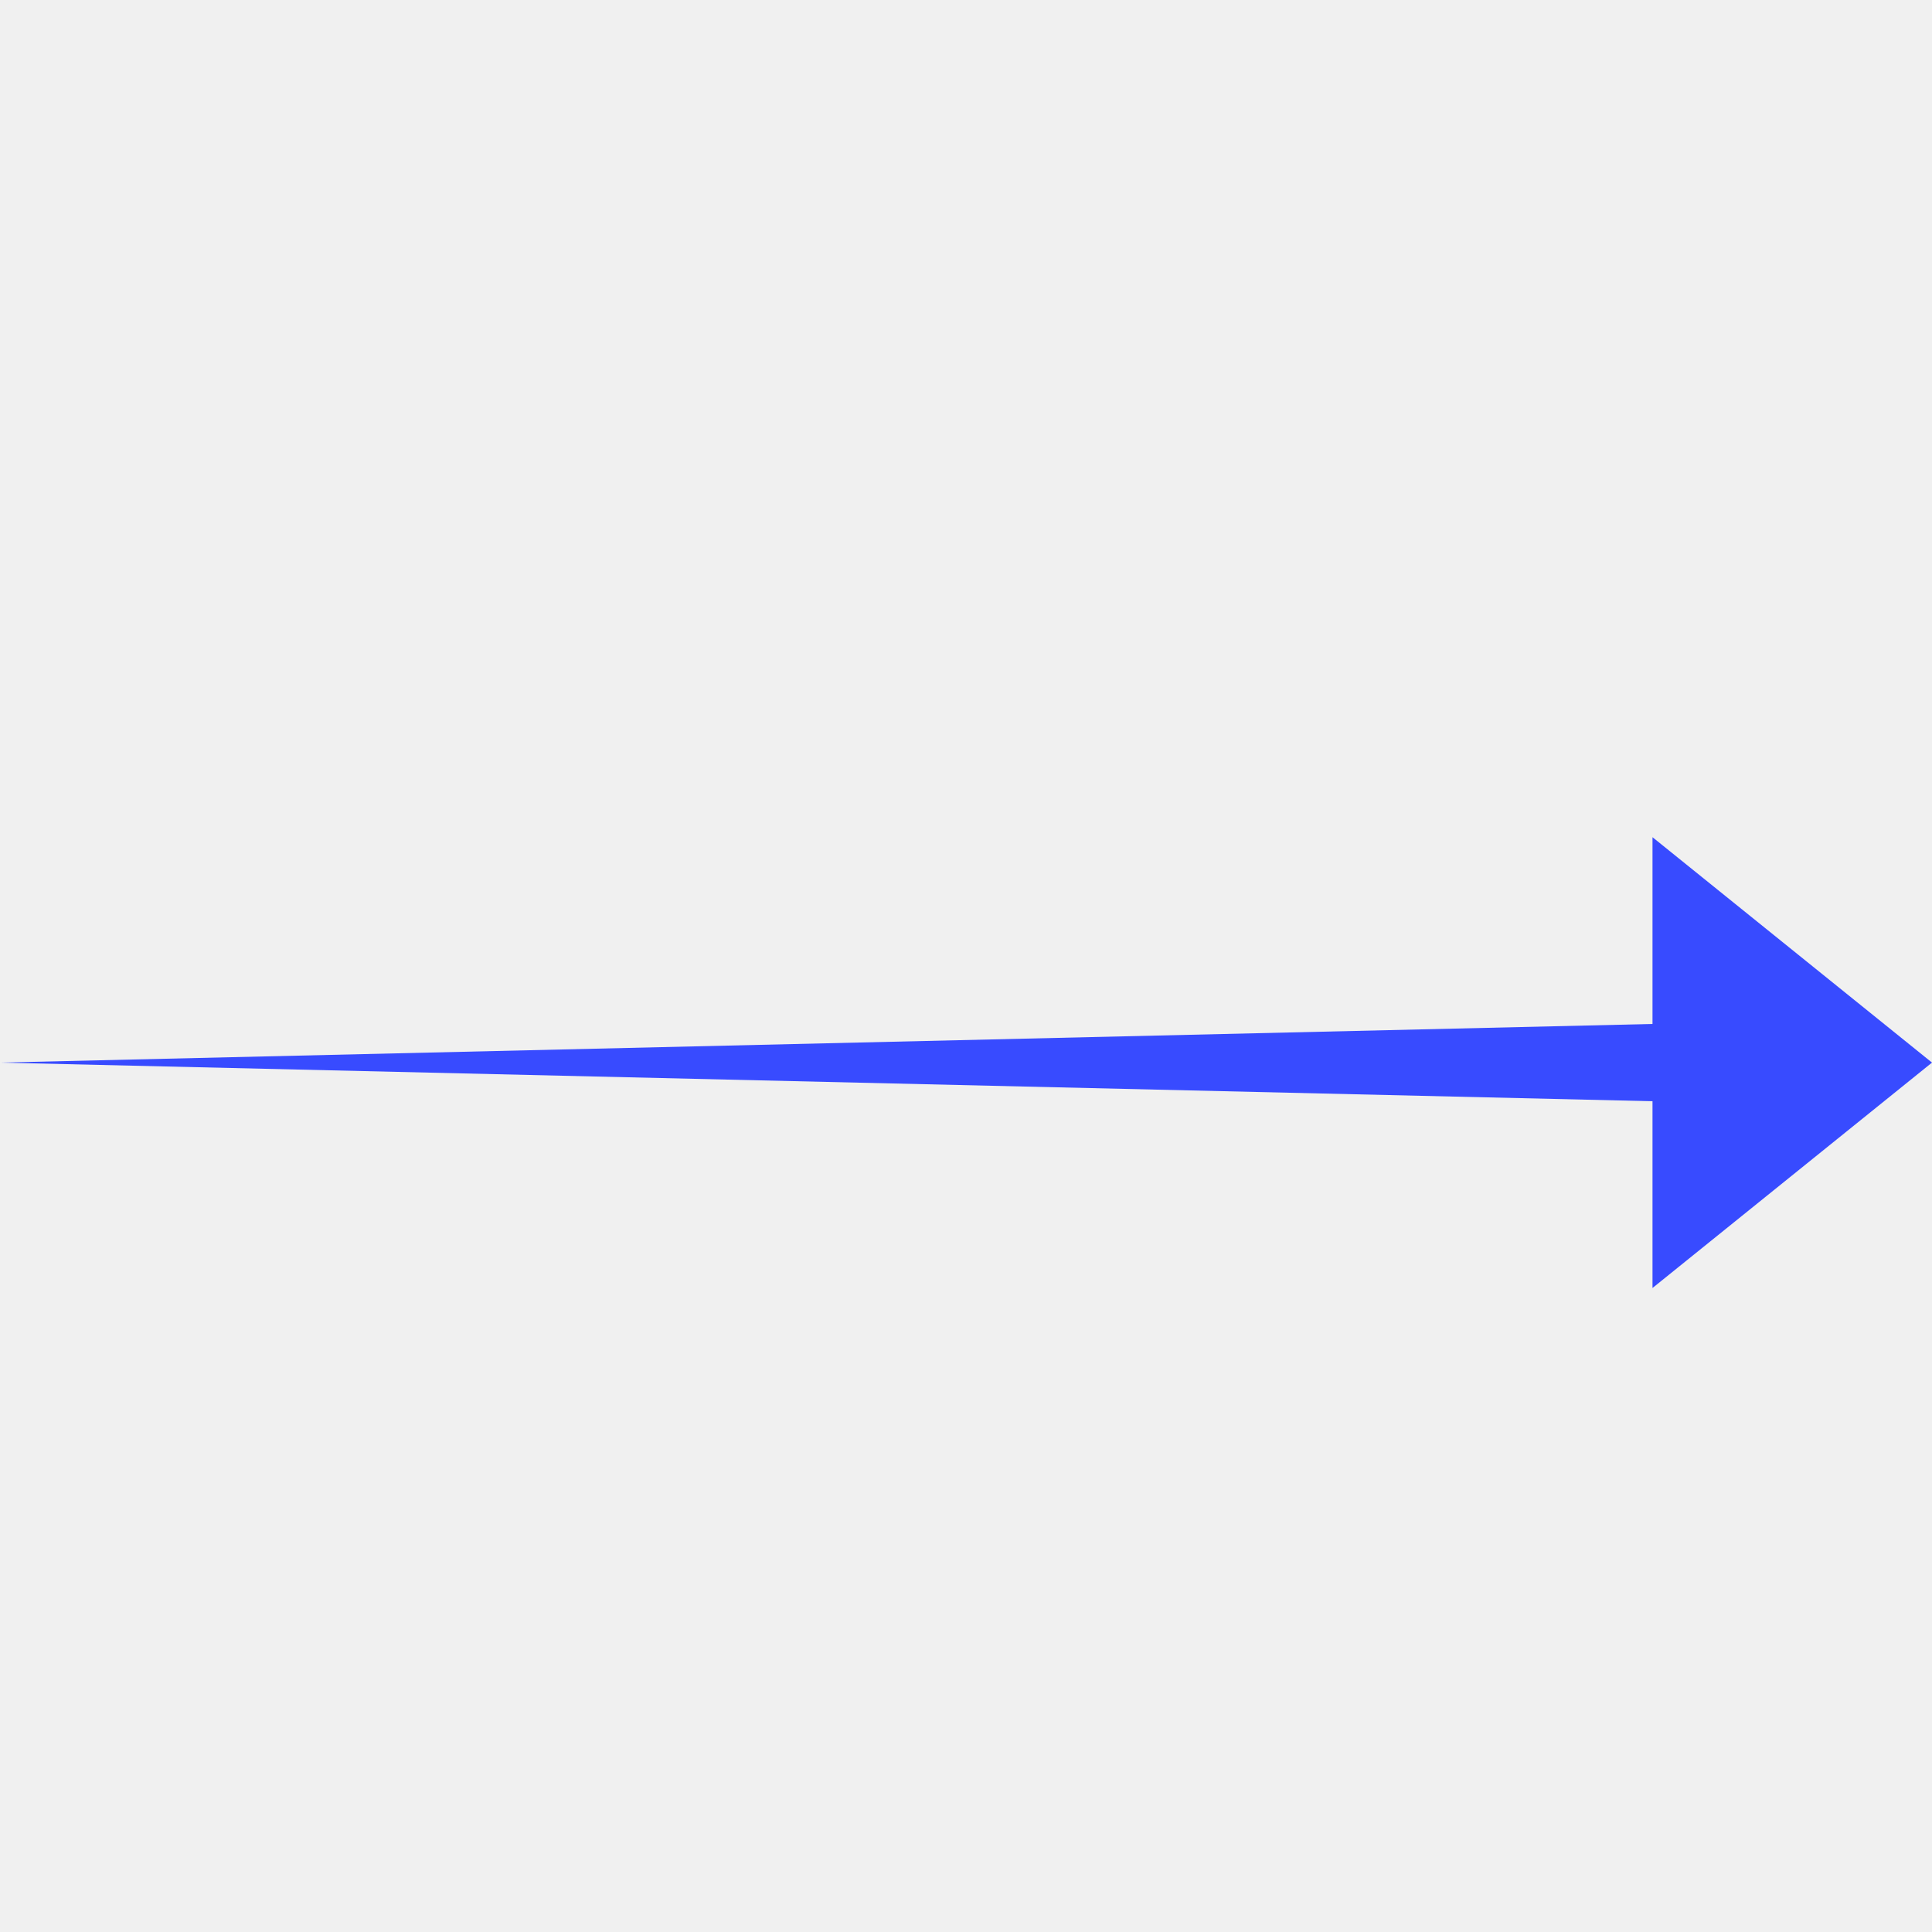
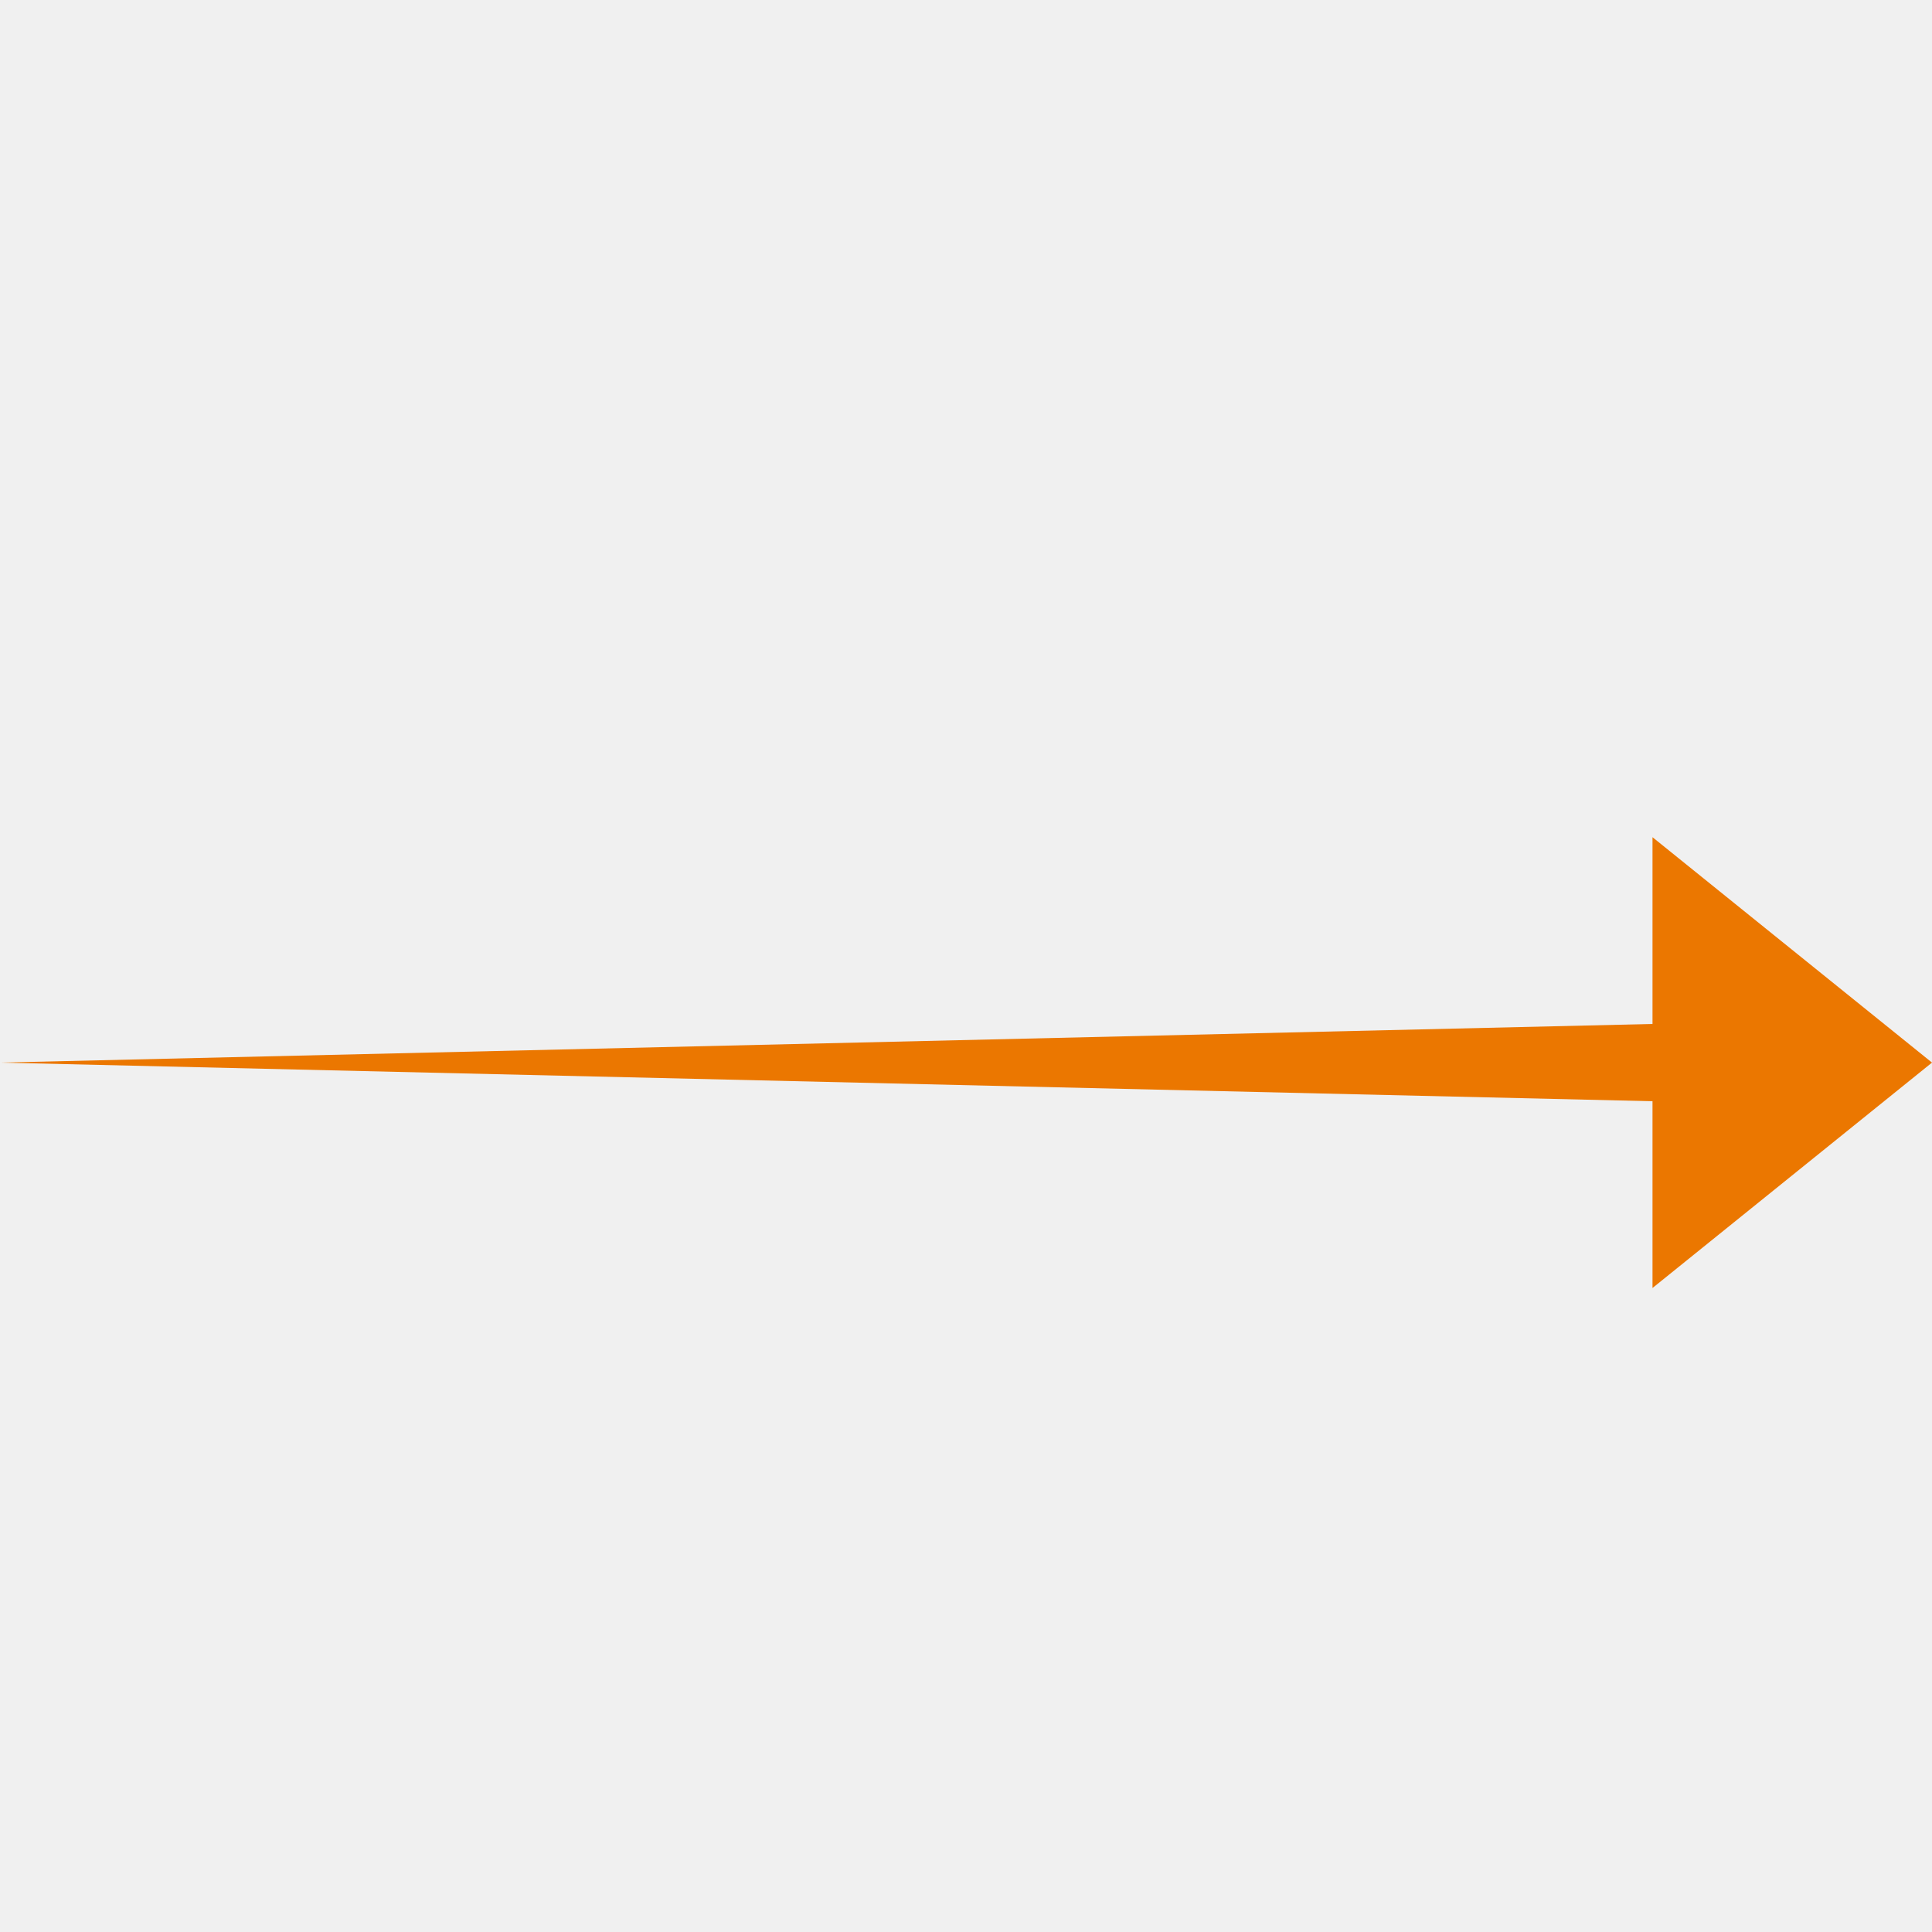
<svg xmlns="http://www.w3.org/2000/svg" width="30" height="30" viewBox="0 0 30 30" fill="none">
  <g clip-path="url(#clip0_7405_596)">
-     <path d="M30 16.5L25.66 13V15.9L0 16.5L25.66 17.1V20L30 16.5Z" fill="#384BFF" />
+     <path d="M30 16.5L25.66 13V15.9L0 16.5L25.66 17.1V20L30 16.5Z" fill="#EB7700" />
  </g>
  <defs>
    <clipPath id="clip0_7405_596">
      <rect width="30" height="30" fill="white" />
    </clipPath>
  </defs>
</svg>
